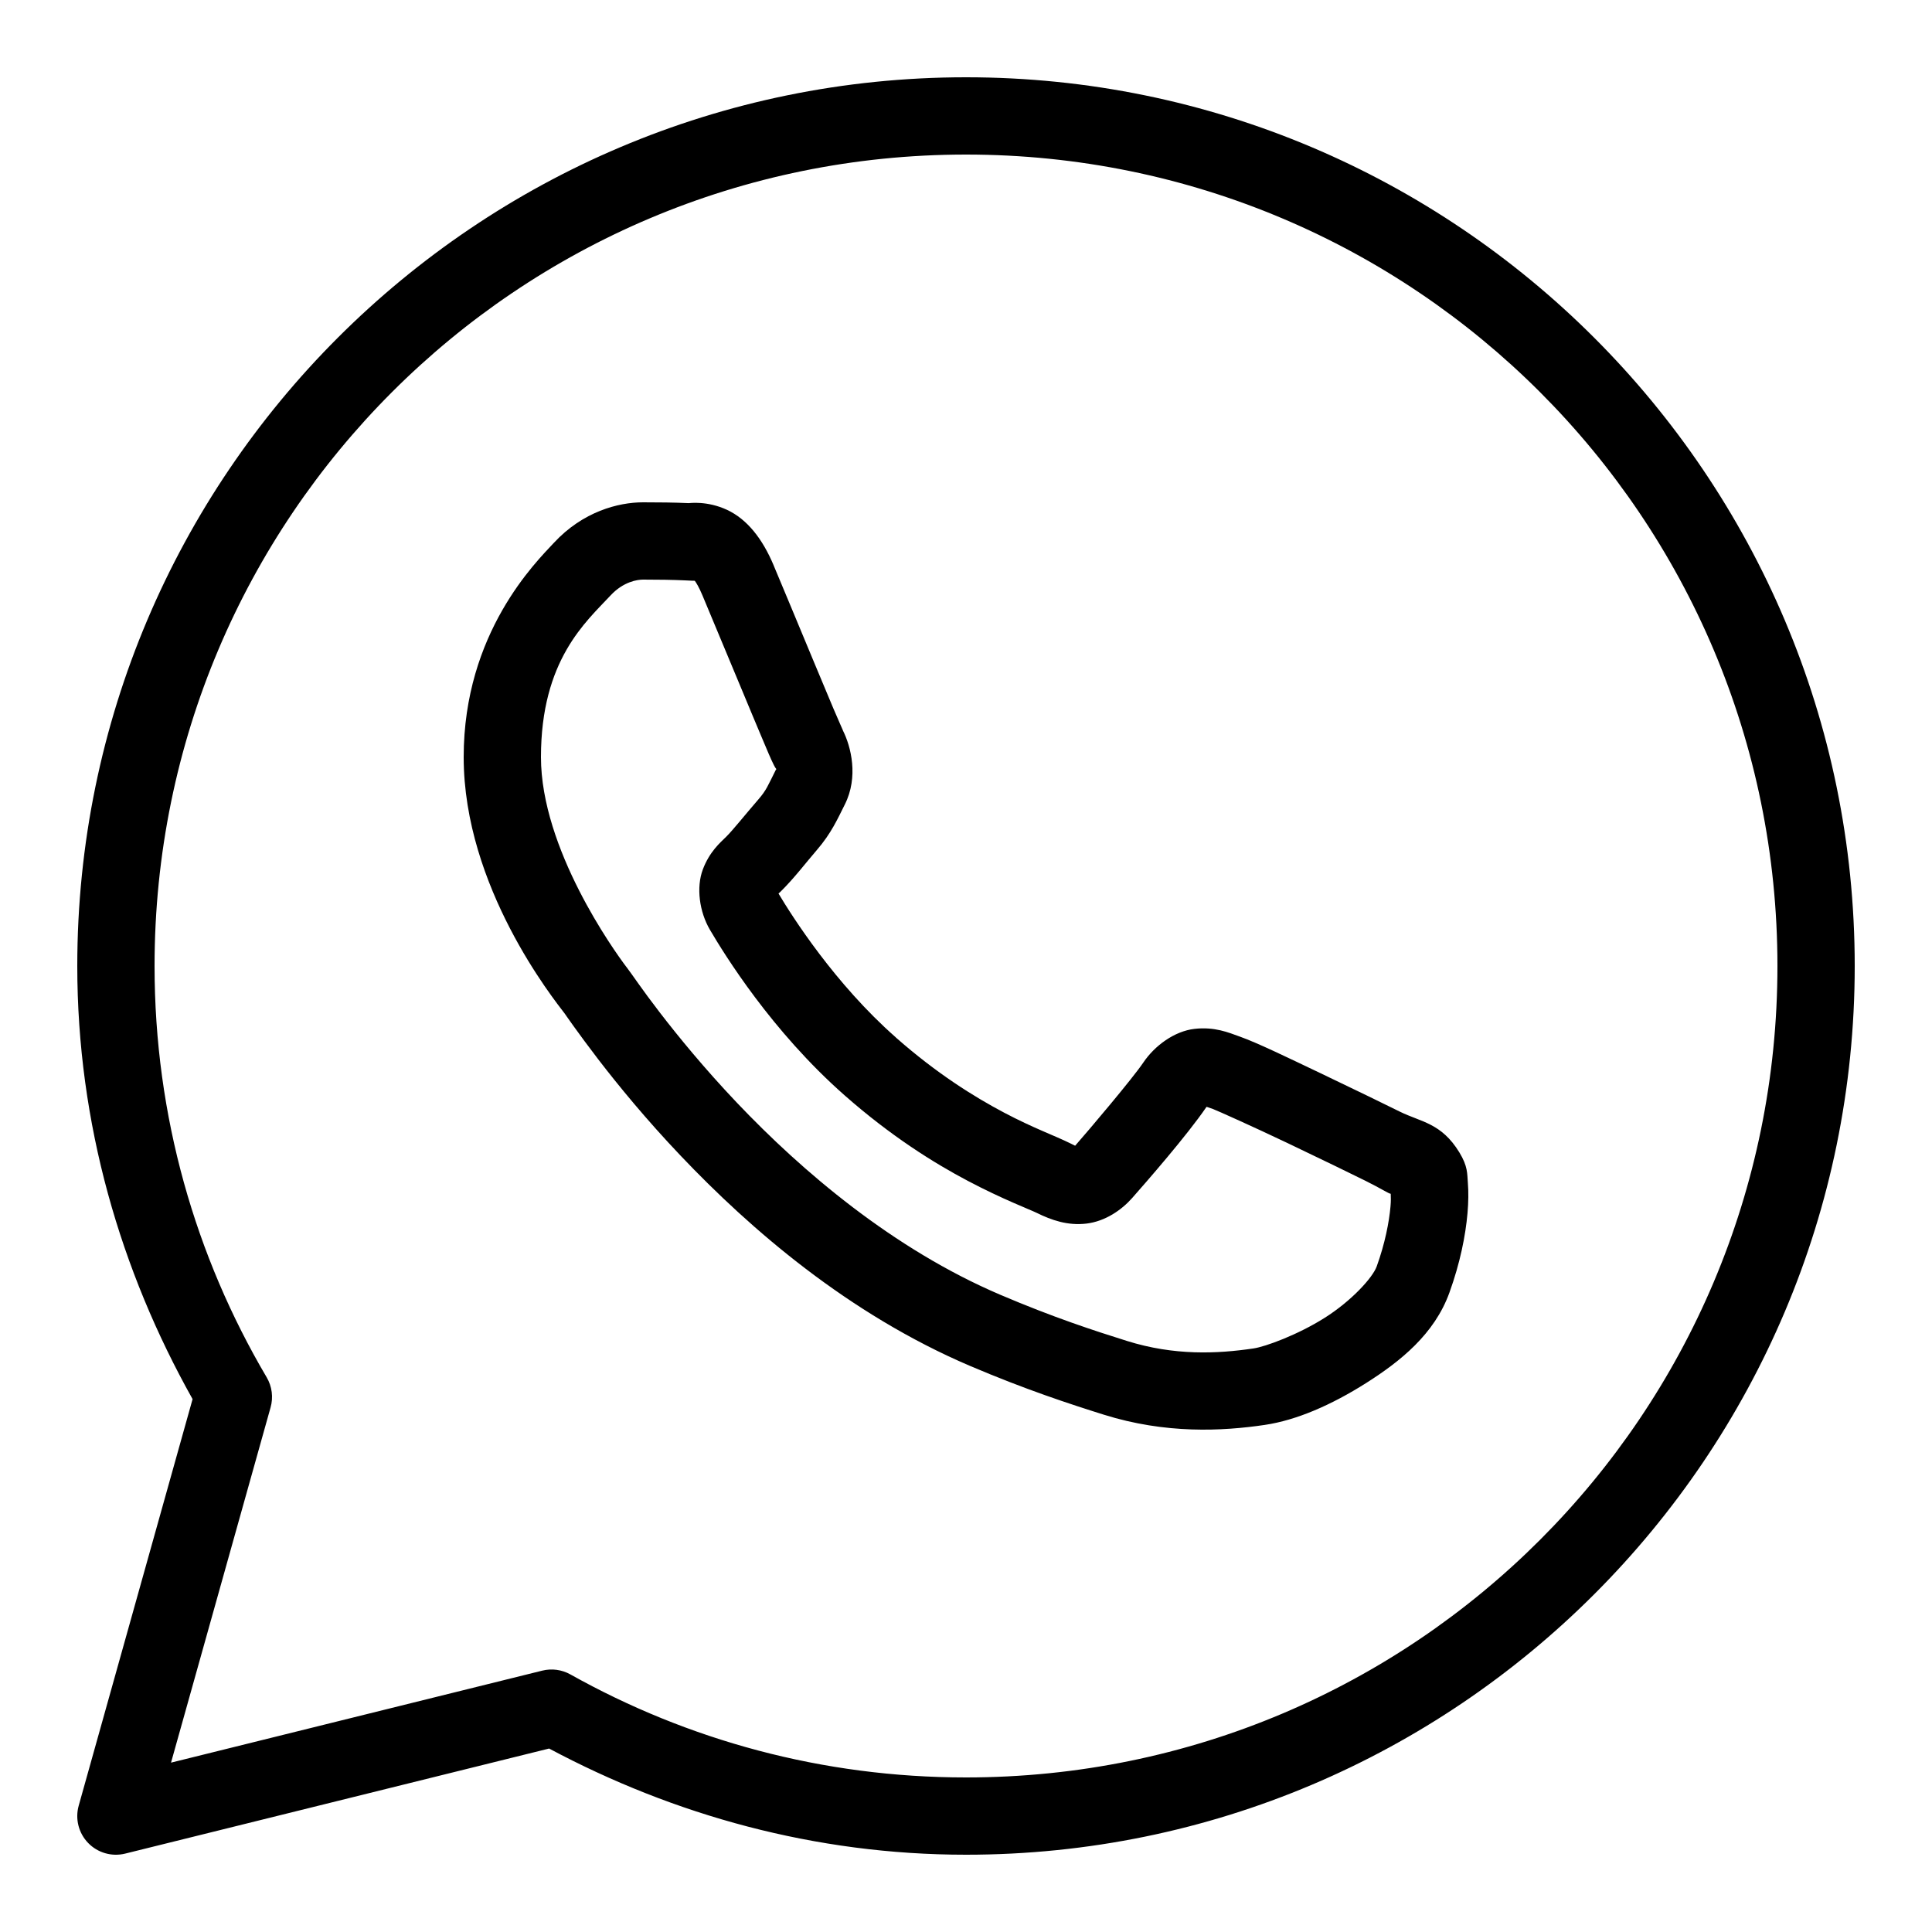
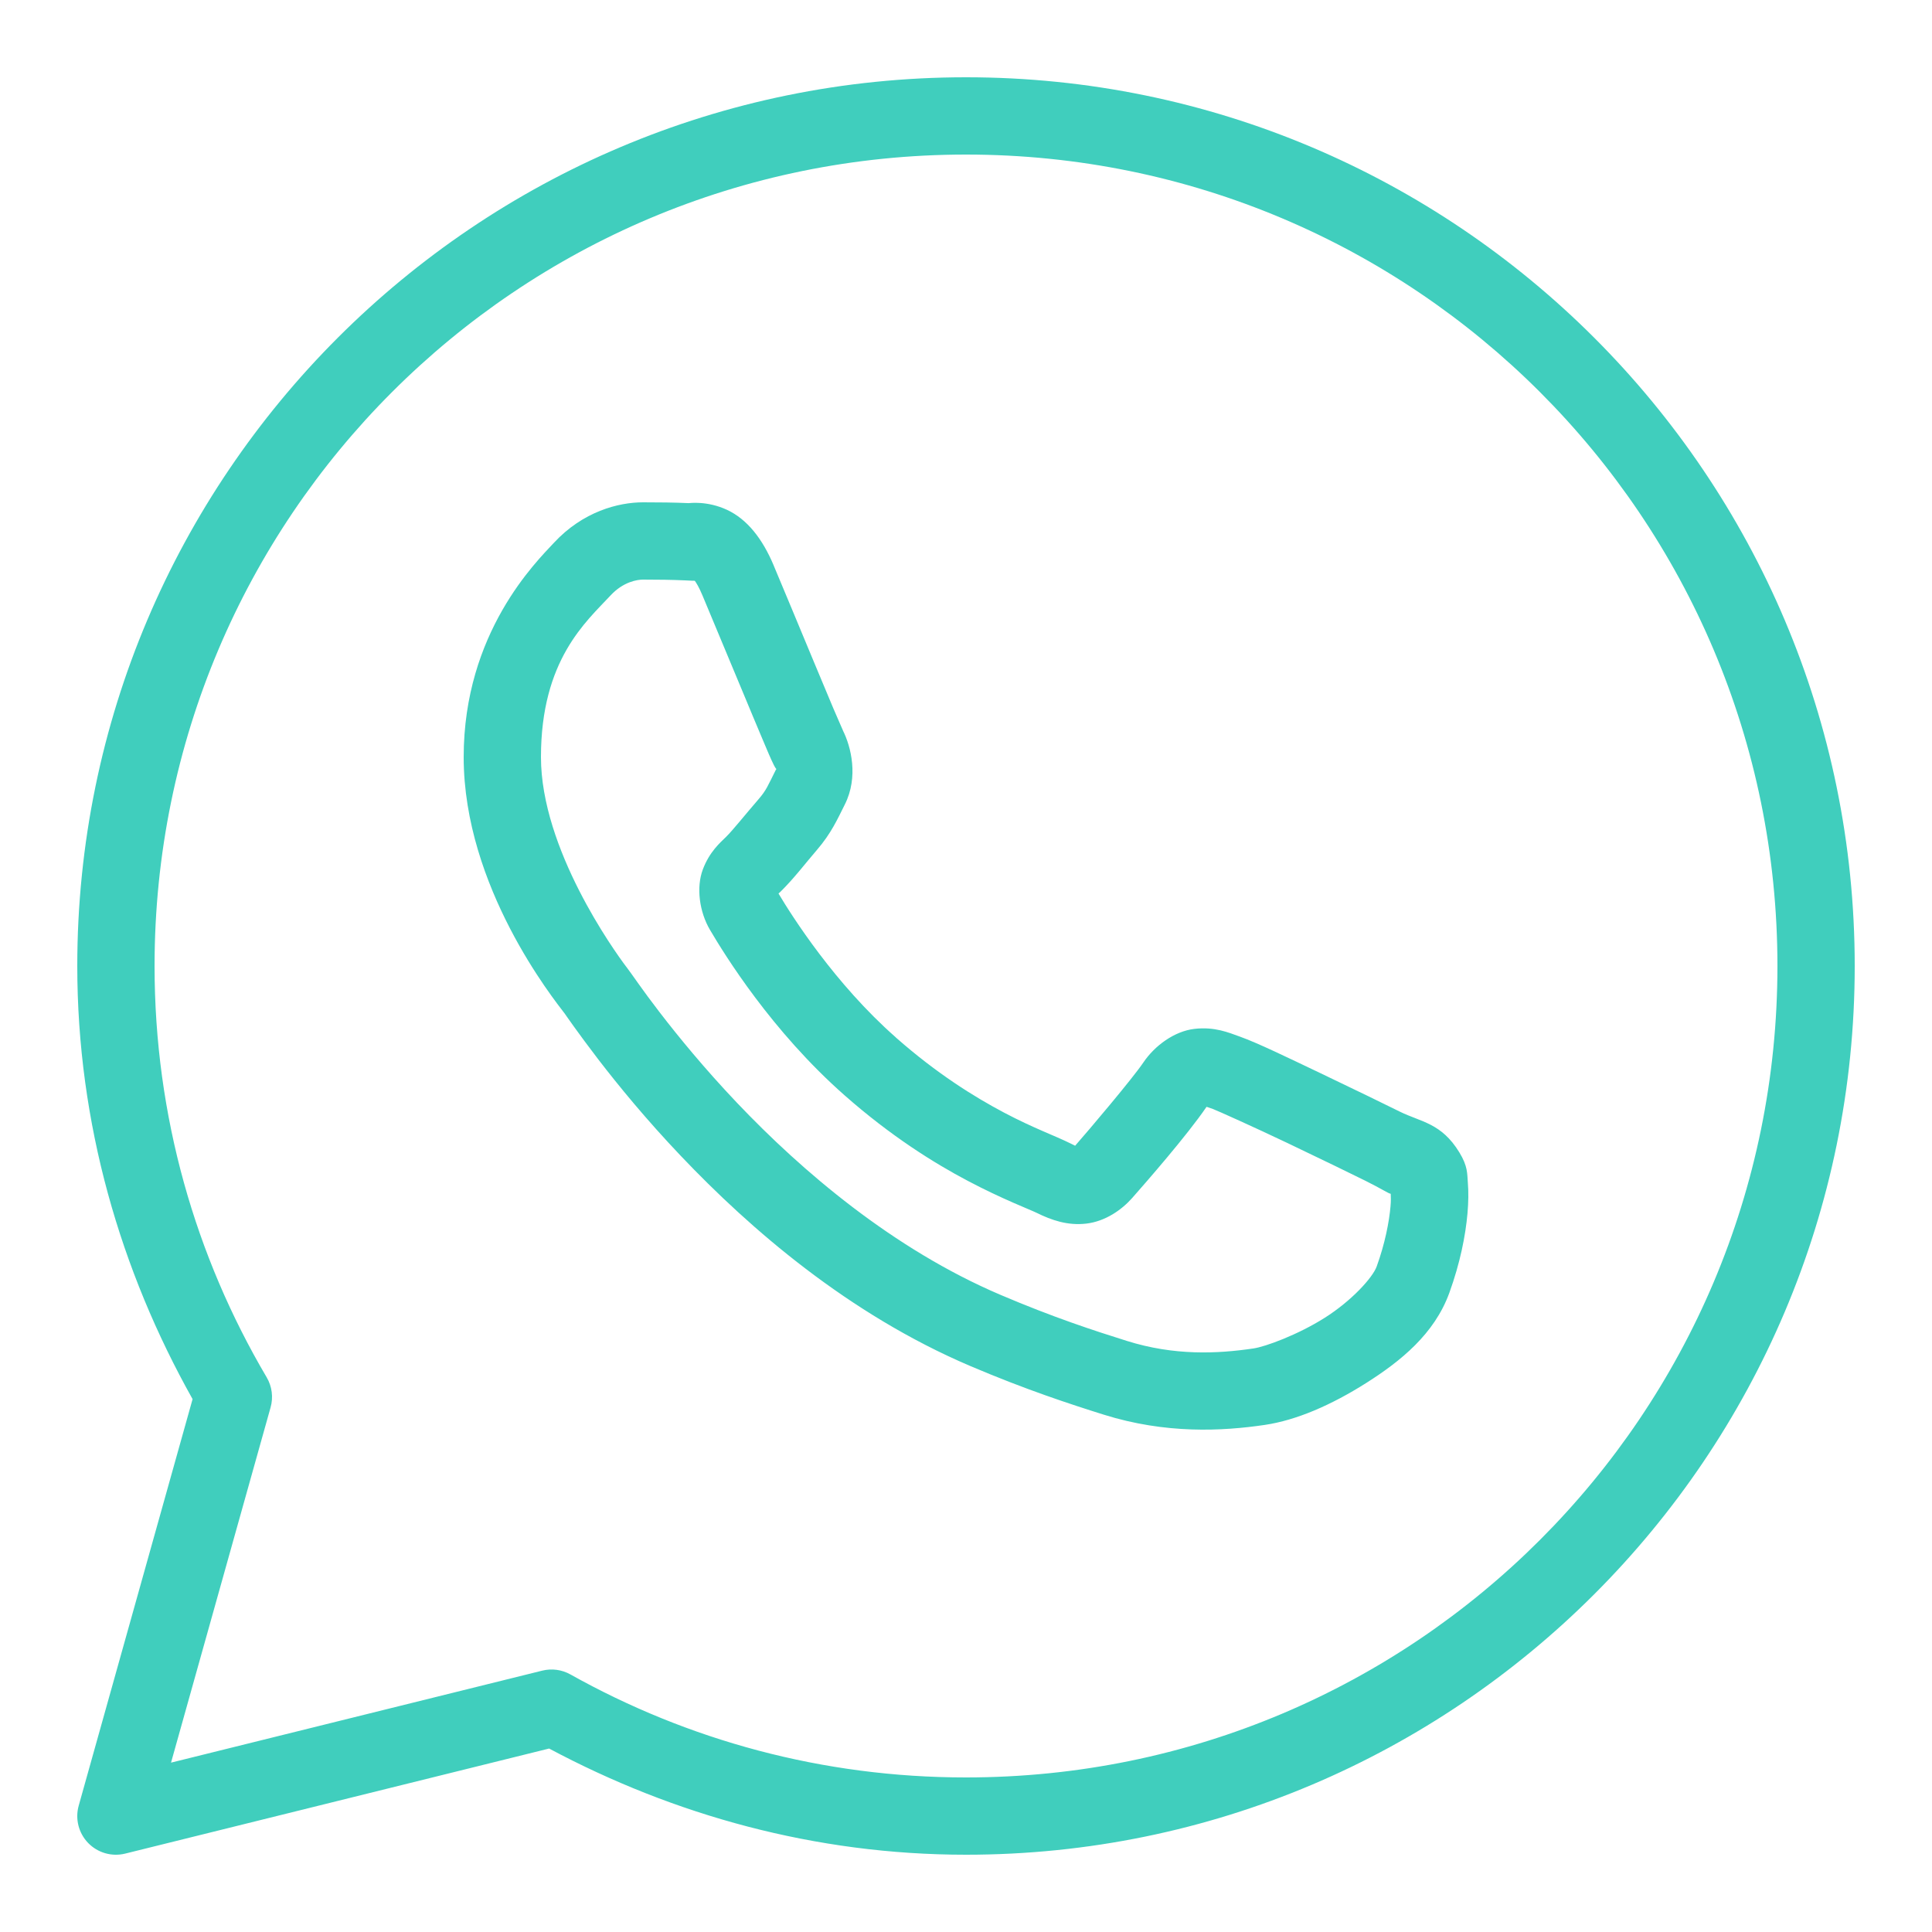
<svg xmlns="http://www.w3.org/2000/svg" viewBox="0 0 50 50" width="50px" height="50px">
-   <path d="M 25 2 C 12.31 2 2 12.31 2 25 C 2 29.079 3.119 32.886 4.984 36.209 L 2.037 46.73 A 1 1 0 0 0 3.24 47.971 L 14.211 45.252 C 17.435 46.973 21.093 48 25 48 C 37.69 48 48 37.69 48 25 C 48 12.31 37.69 2 25 2 z M 25 4 C 36.61 4 46 13.39 46 25 C 46 36.61 36.61 46 25 46 C 21.278 46 17.792 45.03 14.762 43.334 A 1 1 0 0 0 14.033 43.236 L 4.426 45.617 L 7.002 36.426 A 1 1 0 0 0 6.902 35.646 C 5.061 32.524 4 28.89 4 25 C 4 13.39 13.39 4 25 4 z M 16.643 13 C 16.002 13 15.086 13.238 14.334 14.049 C 13.882 14.536 12 16.37 12 19.594 C 12 22.955 14.331 25.856 14.613 26.229 L 14.615 26.229 L 14.615 26.23 C 14.588 26.195 14.973 26.752 15.486 27.42 C 16 28.088 16.717 28.965 17.619 29.914 C 19.423 31.813 21.958 34.007 25.105 35.35 C 26.555 35.967 27.698 36.339 28.564 36.611 C 30.17 37.115 31.632 37.039 32.73 36.877 C 33.553 36.756 34.457 36.361 35.352 35.795 C 36.246 35.229 37.123 34.525 37.51 33.455 C 37.787 32.688 37.928 31.98 37.979 31.396 C 38.004 31.105 38.007 30.848 37.988 30.609 C 37.969 30.371 37.99 30.189 37.768 29.824 C 37.302 29.06 36.775 29.04 36.225 28.768 C 35.919 28.616 35.049 28.191 34.176 27.775 C 33.304 27.36 32.549 26.992 32.084 26.826 C 31.79 26.72 31.432 26.568 30.914 26.627 C 30.397 26.686 29.885 27.059 29.588 27.5 C 29.306 27.918 28.17 29.258 27.824 29.652 C 27.82 29.65 27.85 29.663 27.713 29.596 C 27.285 29.384 26.761 29.204 25.986 28.795 C 25.212 28.386 24.242 27.783 23.182 26.848 L 23.182 26.846 C 21.603 25.456 20.497 23.711 20.148 23.125 C 20.172 23.097 20.146 23.131 20.195 23.082 L 20.197 23.08 C 20.554 22.729 20.87 22.31 21.137 22.002 C 21.515 21.566 21.682 21.181 21.863 20.822 C 22.224 20.106 22.023 19.319 21.814 18.904 L 21.814 18.902 C 21.829 18.931 21.702 18.65 21.564 18.326 C 21.427 18.001 21.252 17.58 21.064 17.131 C 20.69 16.233 20.272 15.225 20.023 14.635 L 20.023 14.633 C 19.731 13.938 19.334 13.437 18.816 13.195 C 18.298 12.954 17.841 13.022 17.822 13.021 L 17.82 13.021 C 17.451 13.004 17.045 13 16.643 13 z M 16.643 15 C 17.028 15 17.408 15.005 17.727 15.02 C 18.054 15.036 18.034 15.037 17.971 15.008 C 17.907 14.978 17.994 14.968 18.18 15.41 C 18.423 15.988 18.843 16.999 19.219 17.9 C 19.407 18.351 19.582 18.774 19.723 19.105 C 19.863 19.437 19.939 19.622 20.027 19.799 L 20.027 19.801 L 20.029 19.803 C 20.116 19.973 20.108 19.864 20.078 19.924 C 19.867 20.343 19.838 20.445 19.625 20.691 C 19.3 21.066 18.968 21.483 18.793 21.656 C 18.639 21.807 18.362 22.042 18.189 22.502 C 18.016 22.963 18.097 23.595 18.375 24.066 C 18.745 24.695 19.964 26.679 21.859 28.348 C 23.053 29.4 24.165 30.096 25.053 30.564 C 25.941 31.033 26.664 31.307 26.826 31.387 C 27.211 31.577 27.631 31.725 28.119 31.666 C 28.608 31.607 29.029 31.311 29.297 31.008 L 29.299 31.006 C 29.656 30.601 30.716 29.391 31.225 28.645 C 31.246 28.652 31.239 28.646 31.408 28.707 L 31.408 28.709 L 31.41 28.709 C 31.487 28.736 32.454 29.169 33.316 29.58 C 34.179 29.991 35.054 30.418 35.338 30.559 C 35.748 30.762 35.942 30.894 35.992 30.895 C 35.996 30.983 35.999 31.078 35.986 31.223 C 35.951 31.624 35.844 32.18 35.629 32.775 C 35.524 33.067 34.975 33.668 34.283 34.105 C 33.591 34.543 32.749 34.853 32.438 34.898 C 31.5 35.037 30.387 35.087 29.164 34.703 C 28.316 34.437 27.259 34.093 25.891 33.51 C 23.115 32.326 20.756 30.312 19.07 28.537 C 18.228 27.65 17.553 26.824 17.072 26.199 C 16.593 25.576 16.384 25.251 16.209 25.021 L 16.207 25.02 C 15.897 24.61 14 21.971 14 19.594 C 14 17.078 15.168 16.091 15.801 15.41 C 16.133 15.052 16.496 15 16.643 15 z" />
+   <path d="M 25 2 C 12.31 2 2 12.31 2 25 C 2 29.079 3.119 32.886 4.984 36.209 L 2.037 46.73 A 1 1 0 0 0 3.24 47.971 L 14.211 45.252 C 17.435 46.973 21.093 48 25 48 C 37.69 48 48 37.69 48 25 C 48 12.31 37.69 2 25 2 z M 25 4 C 36.61 4 46 13.39 46 25 C 46 36.61 36.61 46 25 46 C 21.278 46 17.792 45.03 14.762 43.334 A 1 1 0 0 0 14.033 43.236 L 4.426 45.617 L 7.002 36.426 A 1 1 0 0 0 6.902 35.646 C 5.061 32.524 4 28.89 4 25 C 4 13.39 13.39 4 25 4 z M 16.643 13 C 16.002 13 15.086 13.238 14.334 14.049 C 13.882 14.536 12 16.37 12 19.594 C 12 22.955 14.331 25.856 14.613 26.229 L 14.615 26.229 L 14.615 26.23 C 14.588 26.195 14.973 26.752 15.486 27.42 C 16 28.088 16.717 28.965 17.619 29.914 C 19.423 31.813 21.958 34.007 25.105 35.35 C 26.555 35.967 27.698 36.339 28.564 36.611 C 30.17 37.115 31.632 37.039 32.73 36.877 C 33.553 36.756 34.457 36.361 35.352 35.795 C 36.246 35.229 37.123 34.525 37.51 33.455 C 37.787 32.688 37.928 31.98 37.979 31.396 C 38.004 31.105 38.007 30.848 37.988 30.609 C 37.969 30.371 37.99 30.189 37.768 29.824 C 37.302 29.06 36.775 29.04 36.225 28.768 C 35.919 28.616 35.049 28.191 34.176 27.775 C 33.304 27.36 32.549 26.992 32.084 26.826 C 31.79 26.72 31.432 26.568 30.914 26.627 C 30.397 26.686 29.885 27.059 29.588 27.5 C 29.306 27.918 28.17 29.258 27.824 29.652 C 27.82 29.65 27.85 29.663 27.713 29.596 C 27.285 29.384 26.761 29.204 25.986 28.795 C 25.212 28.386 24.242 27.783 23.182 26.848 L 23.182 26.846 C 21.603 25.456 20.497 23.711 20.148 23.125 C 20.172 23.097 20.146 23.131 20.195 23.082 L 20.197 23.08 C 20.554 22.729 20.87 22.31 21.137 22.002 C 21.515 21.566 21.682 21.181 21.863 20.822 C 22.224 20.106 22.023 19.319 21.814 18.904 L 21.814 18.902 C 21.829 18.931 21.702 18.65 21.564 18.326 C 21.427 18.001 21.252 17.58 21.064 17.131 C 20.69 16.233 20.272 15.225 20.023 14.635 L 20.023 14.633 C 19.731 13.938 19.334 13.437 18.816 13.195 C 18.298 12.954 17.841 13.022 17.822 13.021 L 17.82 13.021 C 17.451 13.004 17.045 13 16.643 13 z M 16.643 15 C 17.028 15 17.408 15.005 17.727 15.02 C 18.054 15.036 18.034 15.037 17.971 15.008 C 17.907 14.978 17.994 14.968 18.18 15.41 C 18.423 15.988 18.843 16.999 19.219 17.9 C 19.407 18.351 19.582 18.774 19.723 19.105 C 19.863 19.437 19.939 19.622 20.027 19.799 L 20.027 19.801 L 20.029 19.803 C 20.116 19.973 20.108 19.864 20.078 19.924 C 19.867 20.343 19.838 20.445 19.625 20.691 C 19.3 21.066 18.968 21.483 18.793 21.656 C 18.639 21.807 18.362 22.042 18.189 22.502 C 18.016 22.963 18.097 23.595 18.375 24.066 C 18.745 24.695 19.964 26.679 21.859 28.348 C 23.053 29.4 24.165 30.096 25.053 30.564 C 25.941 31.033 26.664 31.307 26.826 31.387 C 27.211 31.577 27.631 31.725 28.119 31.666 C 28.608 31.607 29.029 31.311 29.297 31.008 L 29.299 31.006 C 29.656 30.601 30.716 29.391 31.225 28.645 C 31.246 28.652 31.239 28.646 31.408 28.707 L 31.408 28.709 L 31.41 28.709 C 31.487 28.736 32.454 29.169 33.316 29.58 C 34.179 29.991 35.054 30.418 35.338 30.559 C 35.748 30.762 35.942 30.894 35.992 30.895 C 35.996 30.983 35.999 31.078 35.986 31.223 C 35.951 31.624 35.844 32.18 35.629 32.775 C 35.524 33.067 34.975 33.668 34.283 34.105 C 33.591 34.543 32.749 34.853 32.438 34.898 C 31.5 35.037 30.387 35.087 29.164 34.703 C 28.316 34.437 27.259 34.093 25.891 33.51 C 23.115 32.326 20.756 30.312 19.07 28.537 C 18.228 27.65 17.553 26.824 17.072 26.199 C 16.593 25.576 16.384 25.251 16.209 25.021 L 16.207 25.02 C 15.897 24.61 14 21.971 14 19.594 C 14 17.078 15.168 16.091 15.801 15.41 C 16.133 15.052 16.496 15 16.643 15 z" fill="#40cebd" />
</svg>
